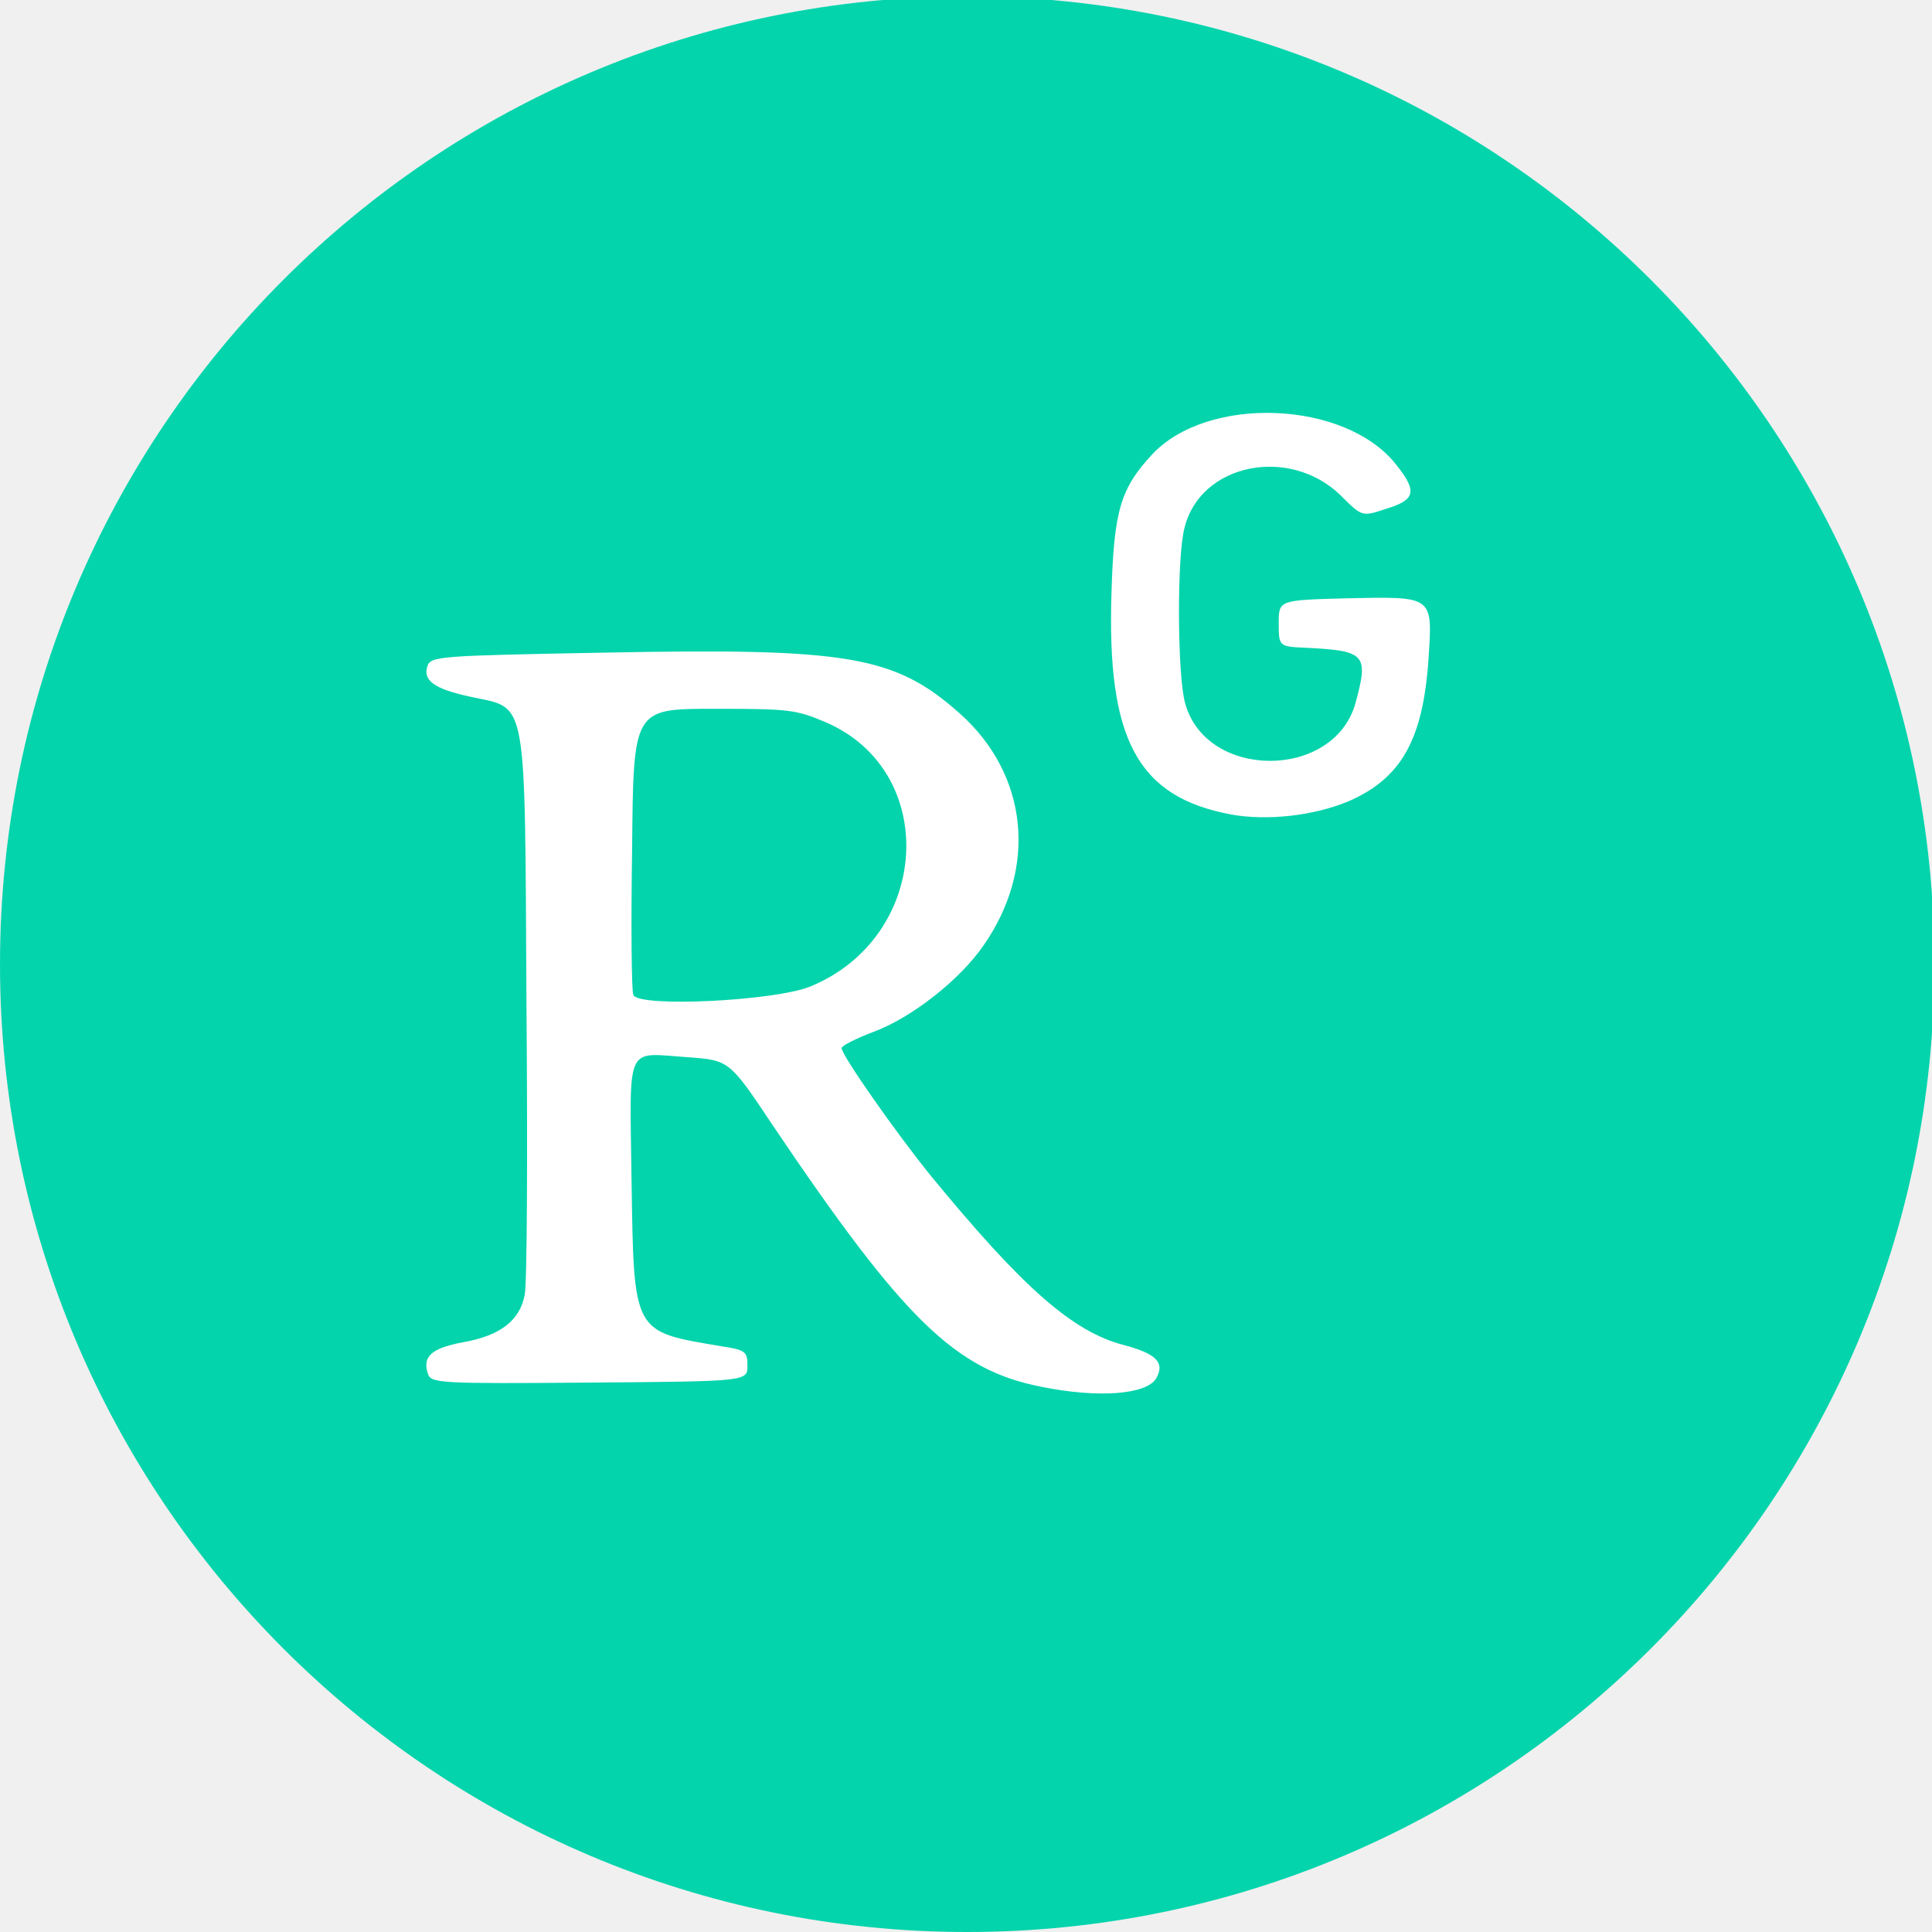
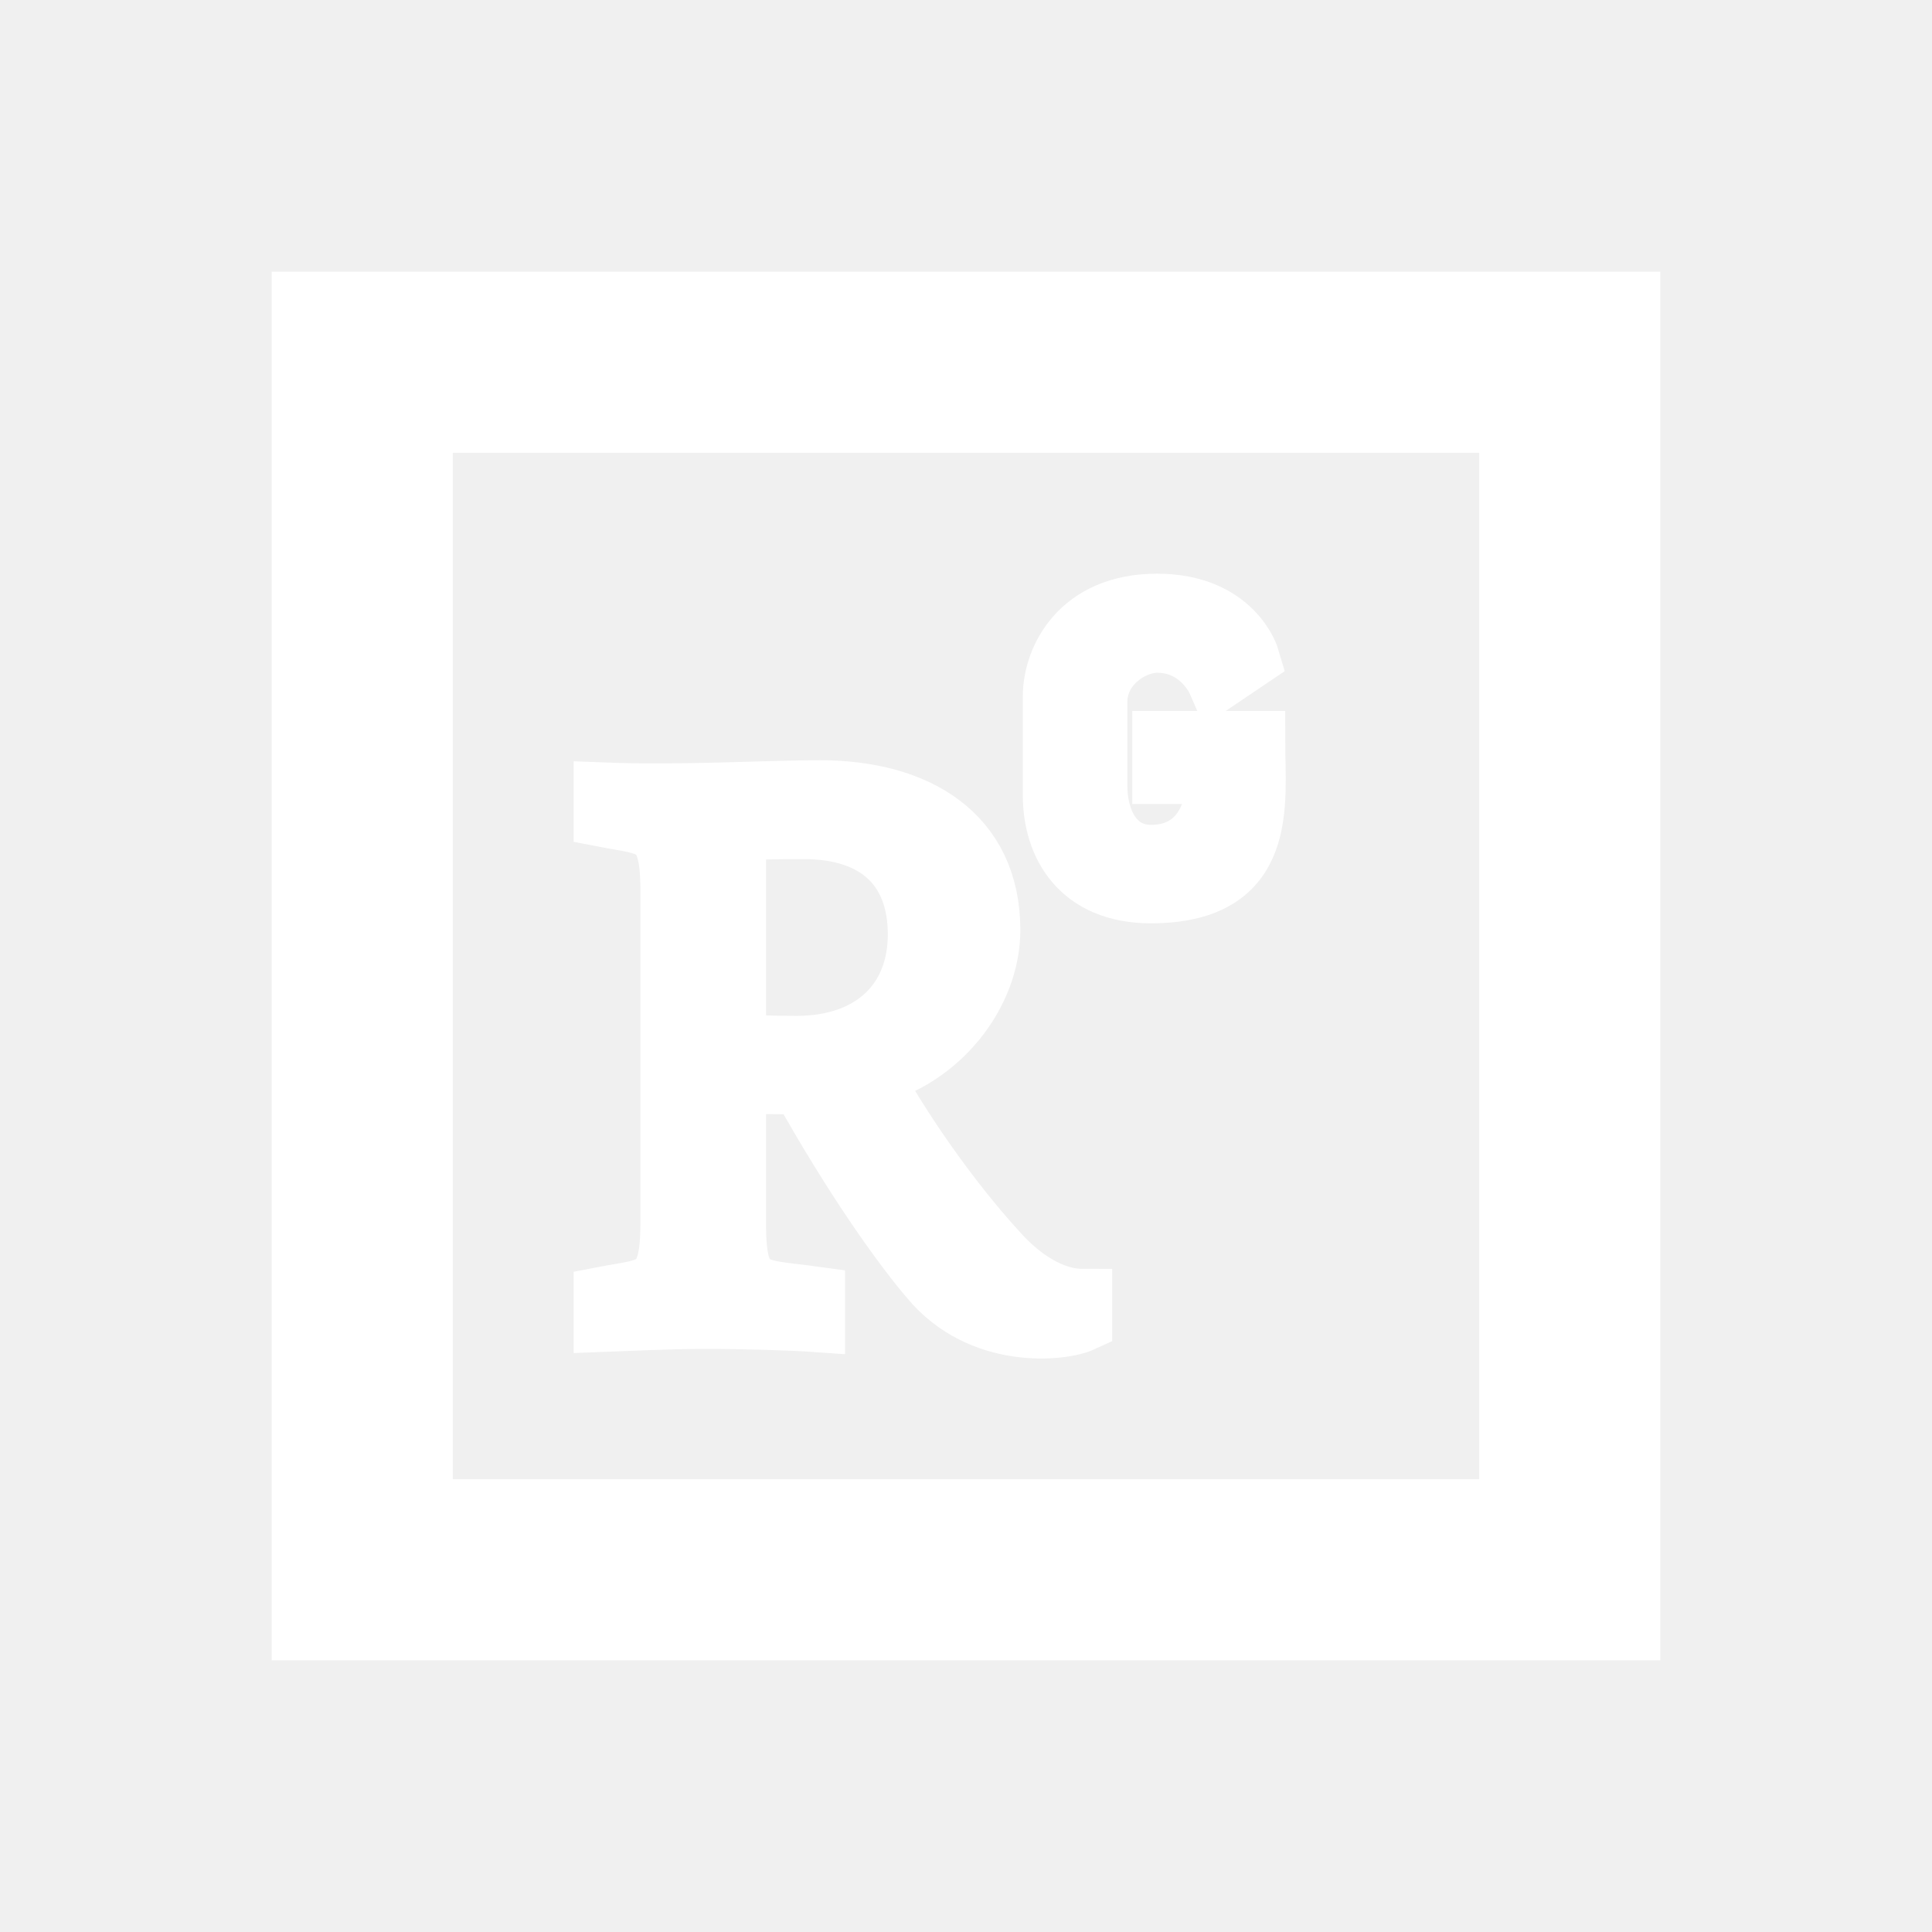
- <svg xmlns="http://www.w3.org/2000/svg" xml:space="preserve" width="32px" height="32px" version="1.1" style="shape-rendering:geometricPrecision; text-rendering:geometricPrecision; image-rendering:optimizeQuality; fill-rule:evenodd; clip-rule:evenodd" viewBox="0 0 32 32">
-   <defs>
-     <style type="text/css">
-    
-     .fil0 {fill:#04D4AC;fill-rule:nonzero}
-     .fil1 {fill:white;fill-rule:nonzero}
-    
-   </style>
-   </defs>
-   <g id="Capa_x0020_1">
-     <path class="fil0" d="M32.04 15.97c0,8.85 -7.18,16.03 -16.02,16.03 -8.85,0 -16.02,-7.18 -16.02,-16.03 0,-8.85 7.17,-16.03 16.02,-16.03 8.84,0 16.02,7.18 16.02,16.03zm-14.79 7c-1.43,-0.28 -2.28,-1.11 -4.45,-4.33 -0.72,-1.08 -0.72,-1.08 -1.42,-1.13 -1.03,-0.07 -0.95,-0.25 -0.92,2.02 0.04,2.58 0.01,2.52 1.5,2.77 0.39,0.06 0.42,0.09 0.42,0.32 0,0.26 0,0.26 -2.62,0.28 -2.46,0.02 -2.62,0.01 -2.67,-0.14 -0.1,-0.29 0.05,-0.43 0.59,-0.53 0.61,-0.11 0.93,-0.36 1.01,-0.78 0.04,-0.16 0.05,-2.32 0.03,-4.8 -0.03,-5.21 0.03,-4.9 -0.93,-5.11 -0.6,-0.13 -0.79,-0.27 -0.71,-0.51 0.06,-0.16 0.19,-0.17 2.92,-0.22 4.06,-0.08 4.82,0.05 5.9,1.01 1.13,1.01 1.29,2.55 0.39,3.84 -0.4,0.58 -1.2,1.2 -1.82,1.43 -0.29,0.11 -0.53,0.23 -0.53,0.27 0,0.12 0.92,1.43 1.49,2.13 1.52,1.85 2.34,2.57 3.19,2.79 0.53,0.14 0.68,0.29 0.53,0.55 -0.16,0.27 -0.96,0.33 -1.9,0.14zm-3.83 -6.63c2,-0.82 2.15,-3.57 0.25,-4.38 -0.49,-0.21 -0.62,-0.22 -1.85,-0.22 -1.33,0 -1.33,0 -1.35,2.31 -0.02,1.27 -0.01,2.37 0.02,2.43 0.09,0.21 2.34,0.1 2.93,-0.14zm6.97 -2.85c-1.55,-0.29 -2.06,-1.24 -1.98,-3.68 0.04,-1.35 0.15,-1.72 0.67,-2.28 0.92,-0.99 3.2,-0.9 4.04,0.16 0.36,0.45 0.33,0.59 -0.17,0.74 -0.39,0.13 -0.39,0.13 -0.75,-0.23 -0.85,-0.82 -2.32,-0.52 -2.58,0.54 -0.13,0.47 -0.12,2.46 0.01,2.91 0.35,1.27 2.46,1.27 2.82,0 0.22,-0.81 0.17,-0.87 -0.8,-0.92 -0.47,-0.02 -0.47,-0.02 -0.47,-0.41 0,-0.38 0,-0.38 1.12,-0.41 1.45,-0.03 1.43,-0.05 1.36,1.01 -0.09,1.33 -0.45,1.97 -1.32,2.35 -0.57,0.24 -1.35,0.33 -1.95,0.22z" />
-     <path class="fil1" d="M17.25 22.97c-1.43,-0.28 -2.28,-1.11 -4.45,-4.33 -0.72,-1.08 -0.72,-1.08 -1.42,-1.13 -1.03,-0.07 -0.95,-0.25 -0.92,2.02 0.04,2.58 0.01,2.52 1.5,2.77 0.39,0.06 0.42,0.09 0.42,0.32 0,0.26 0,0.26 -2.62,0.28 -2.46,0.02 -2.62,0.01 -2.67,-0.14 -0.1,-0.29 0.05,-0.43 0.59,-0.53 0.61,-0.11 0.93,-0.36 1.01,-0.78 0.04,-0.16 0.05,-2.32 0.03,-4.8 -0.03,-5.21 0.03,-4.9 -0.93,-5.11 -0.6,-0.13 -0.79,-0.27 -0.71,-0.51 0.06,-0.16 0.19,-0.17 2.92,-0.22 4.06,-0.08 4.82,0.05 5.9,1.01 1.13,1.01 1.29,2.55 0.39,3.84 -0.4,0.58 -1.2,1.2 -1.82,1.43 -0.29,0.11 -0.53,0.23 -0.53,0.27 0,0.12 0.92,1.43 1.49,2.13 1.52,1.85 2.34,2.57 3.19,2.79 0.53,0.14 0.68,0.29 0.53,0.55 -0.16,0.27 -0.96,0.33 -1.9,0.14zm-3.83 -6.63c2,-0.82 2.15,-3.57 0.25,-4.38 -0.49,-0.21 -0.62,-0.22 -1.85,-0.22 -1.33,0 -1.33,0 -1.35,2.31 -0.02,1.27 -0.01,2.37 0.02,2.43 0.09,0.21 2.34,0.1 2.93,-0.14zm6.97 -2.85c-1.55,-0.29 -2.06,-1.24 -1.98,-3.68 0.04,-1.35 0.15,-1.72 0.67,-2.28 0.92,-0.99 3.2,-0.9 4.04,0.16 0.36,0.45 0.33,0.59 -0.17,0.74 -0.39,0.13 -0.39,0.13 -0.75,-0.23 -0.85,-0.82 -2.32,-0.52 -2.58,0.54 -0.13,0.47 -0.12,2.46 0.01,2.91 0.35,1.27 2.46,1.27 2.82,0 0.22,-0.81 0.17,-0.87 -0.8,-0.92 -0.47,-0.02 -0.47,-0.02 -0.47,-0.41 0,-0.38 0,-0.38 1.12,-0.41 1.45,-0.03 1.43,-0.05 1.36,1.01 -0.09,1.33 -0.45,1.97 -1.32,2.35 -0.57,0.24 -1.35,0.33 -1.95,0.22zm0 0z" />
+ <svg xmlns="http://www.w3.org/2000/svg" fill="#FFFFFF" width="64px" height="64px" viewBox="0 0 32 32" stroke="#FFFFFF">
+   <g id="SVGRepo_bgCarrier" stroke-width="0" />
+   <g id="SVGRepo_tracerCarrier" stroke-linecap="round" stroke-linejoin="round" />
+   <g id="SVGRepo_iconCarrier">
+     <path d="M 5 5 L 5 27 L 27 27 L 27 5 L 5 5 z M 7 7 L 25 7 L 25 25 L 7 25 L 7 7 z M 19.164 10.002 C 17.881 10.002 17.441 10.919 17.441 11.535 L 17.441 13.17 C 17.441 14 17.893 14.793 19.062 14.793 C 21.024 14.791 20.787 13.306 20.787 12.275 L 19.254 12.275 L 19.254 12.816 L 20.158 12.816 C 20.158 13.621 19.781 14.162 19.064 14.162 C 18.498 14.162 18.172 13.671 18.172 12.992 L 18.172 11.635 C 18.172 11.006 18.762 10.643 19.164 10.643 C 19.881 10.643 20.156 11.271 20.156 11.271 L 20.697 10.906 C 20.697 10.906 20.434 10.002 19.164 10.002 z M 13.584 13.092 C 12.679 13.092 11.297 13.179 10.002 13.129 L 10.002 13.531 C 10.782 13.682 11.107 13.606 11.107 14.738 L 11.107 20.27 C 11.107 21.414 10.781 21.326 10.002 21.477 L 10.002 21.893 C 10.379 21.88 11.031 21.842 11.697 21.842 C 12.326 21.842 13.144 21.868 13.496 21.893 L 13.496 21.477 C 12.49 21.339 12.188 21.452 12.188 20.27 L 12.188 17.932 C 12.527 17.957 12.818 17.955 13.27 17.955 C 14.125 19.489 14.941 20.635 15.406 21.176 C 16.248 22.194 17.595 22.044 17.922 21.893 L 17.922 21.516 C 17.419 21.515 16.915 21.175 16.551 20.773 C 15.935 20.107 15.105 19.026 14.426 17.807 C 15.558 17.53 16.4 16.461 16.4 15.404 C 16.4 13.82 15.18 13.092 13.584 13.092 z M 13.32 13.73 C 14.502 13.73 15.205 14.347 15.205 15.479 C 15.204 16.587 14.45 17.326 13.193 17.326 C 12.728 17.326 12.514 17.314 12.188 17.289 L 12.188 13.768 C 12.514 13.73 12.942 13.73 13.32 13.73 z" />
  </g>
</svg>
